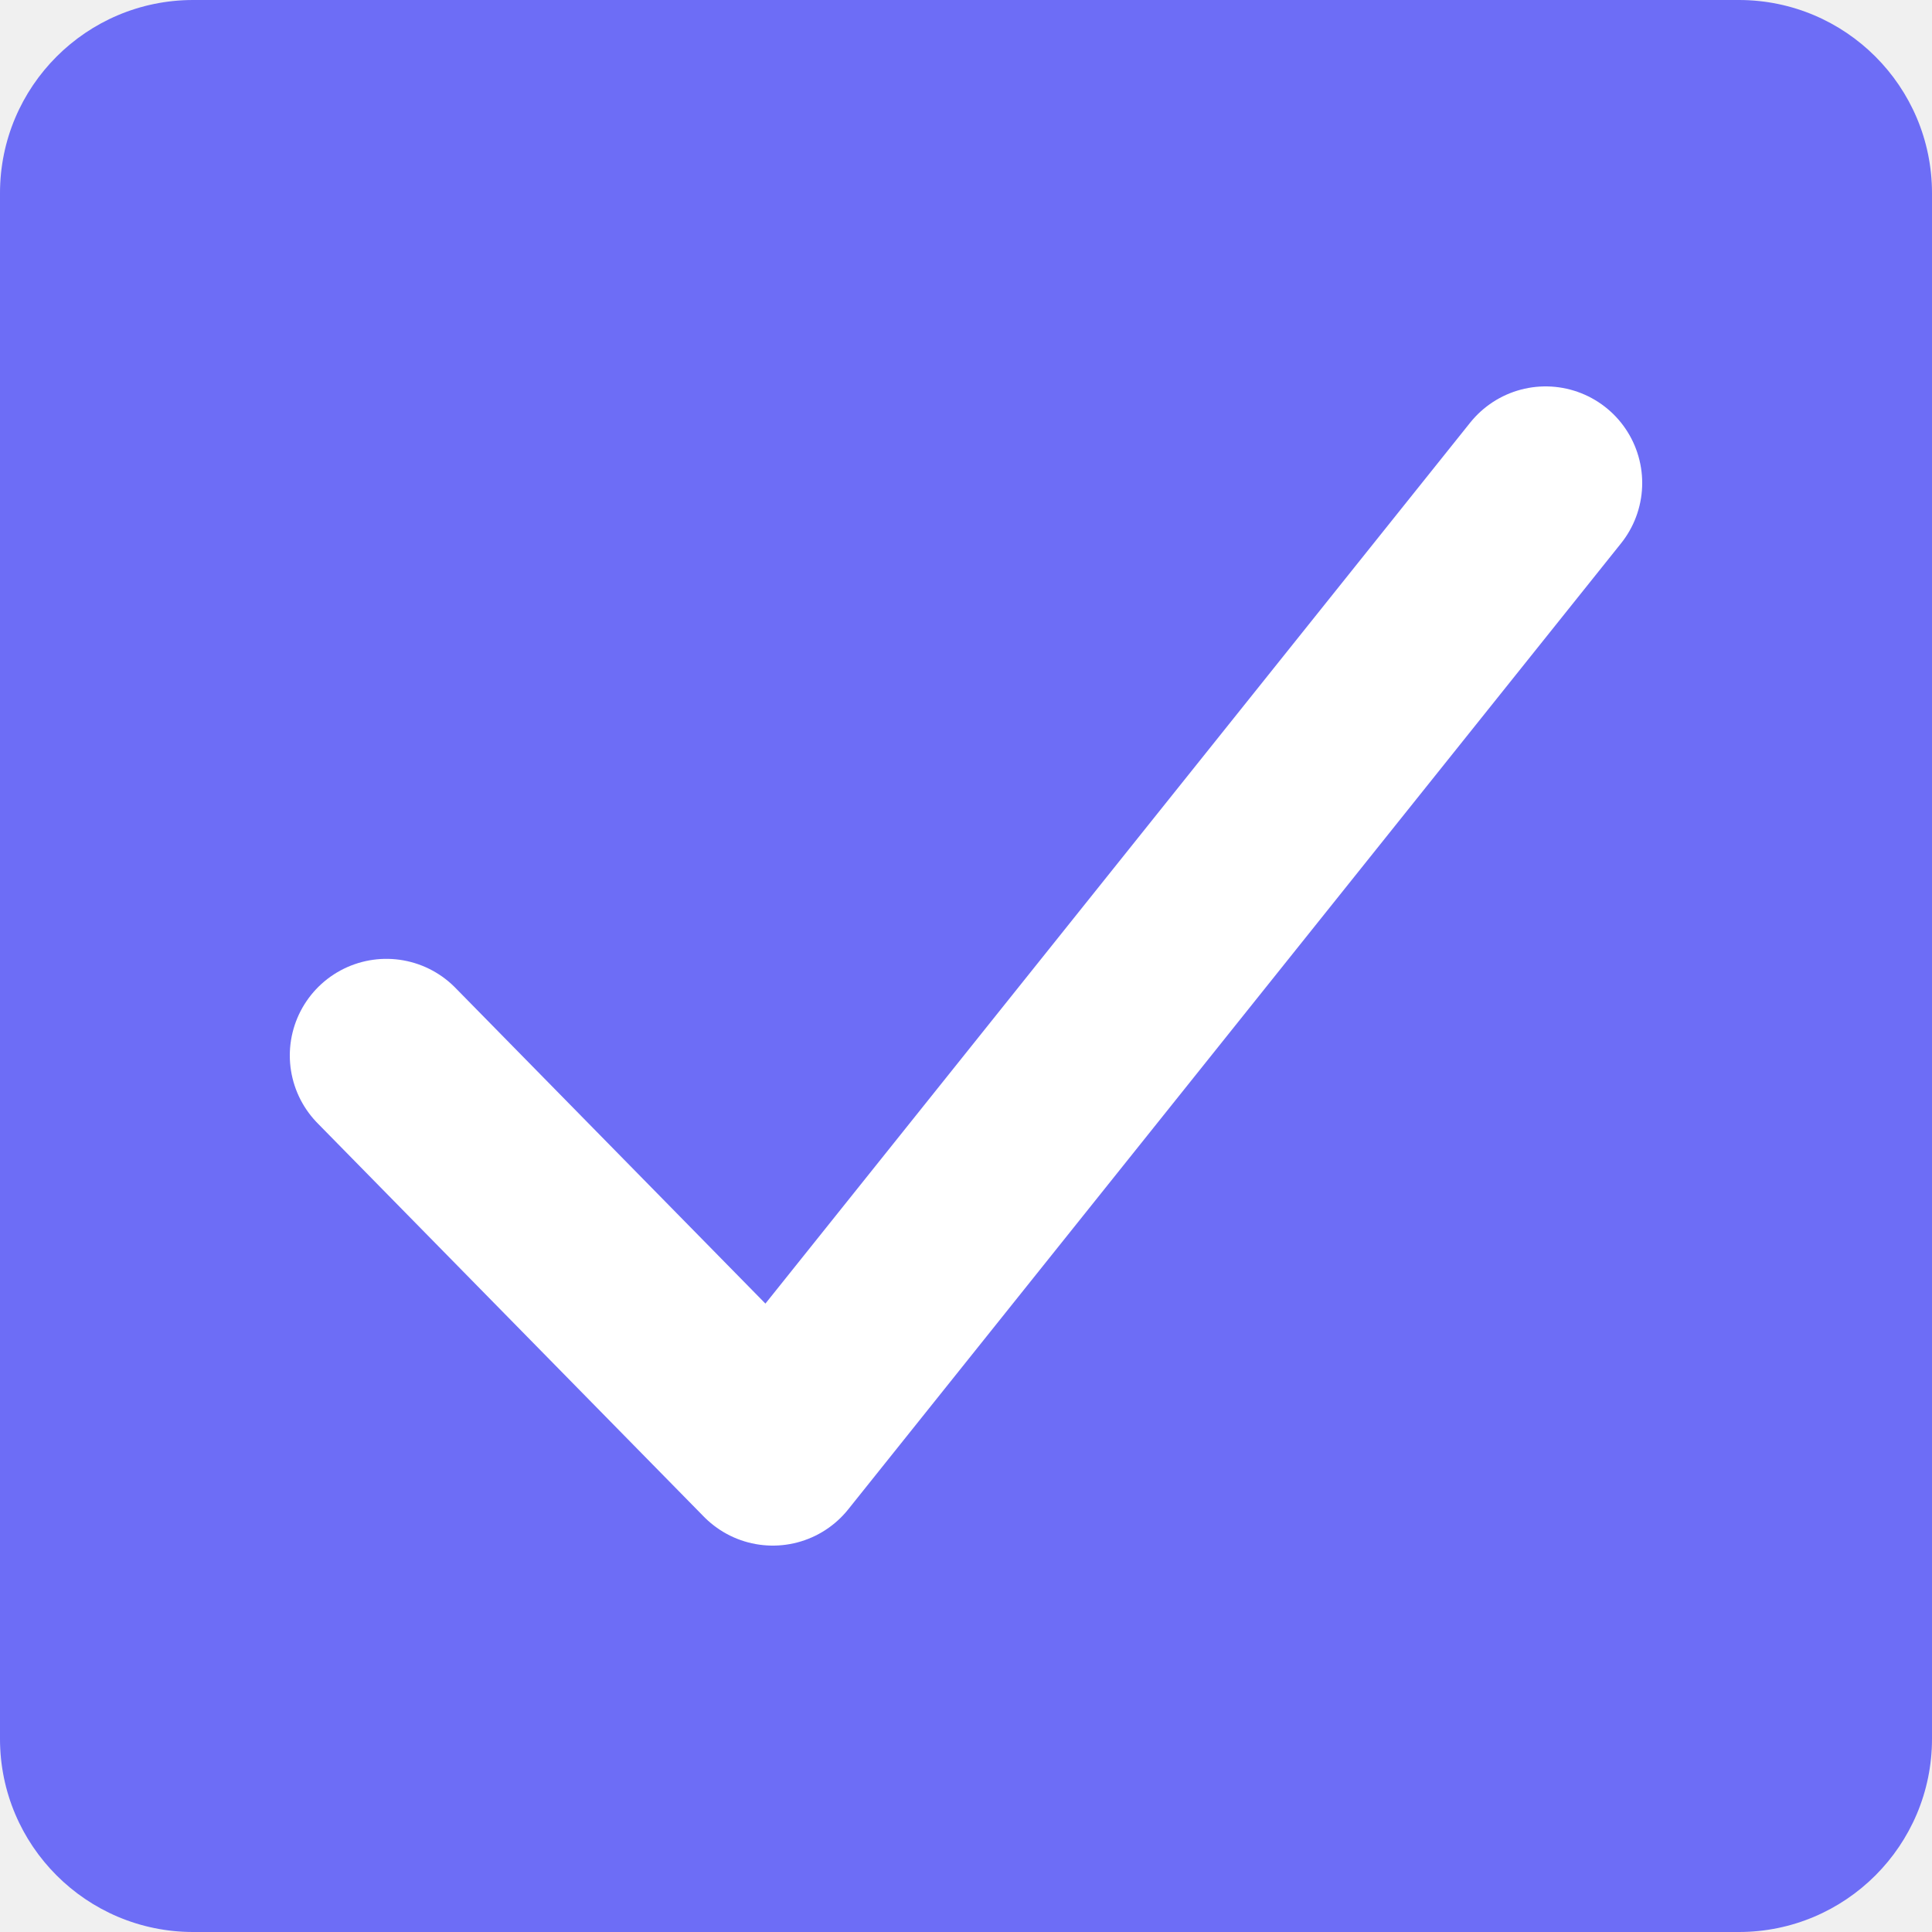
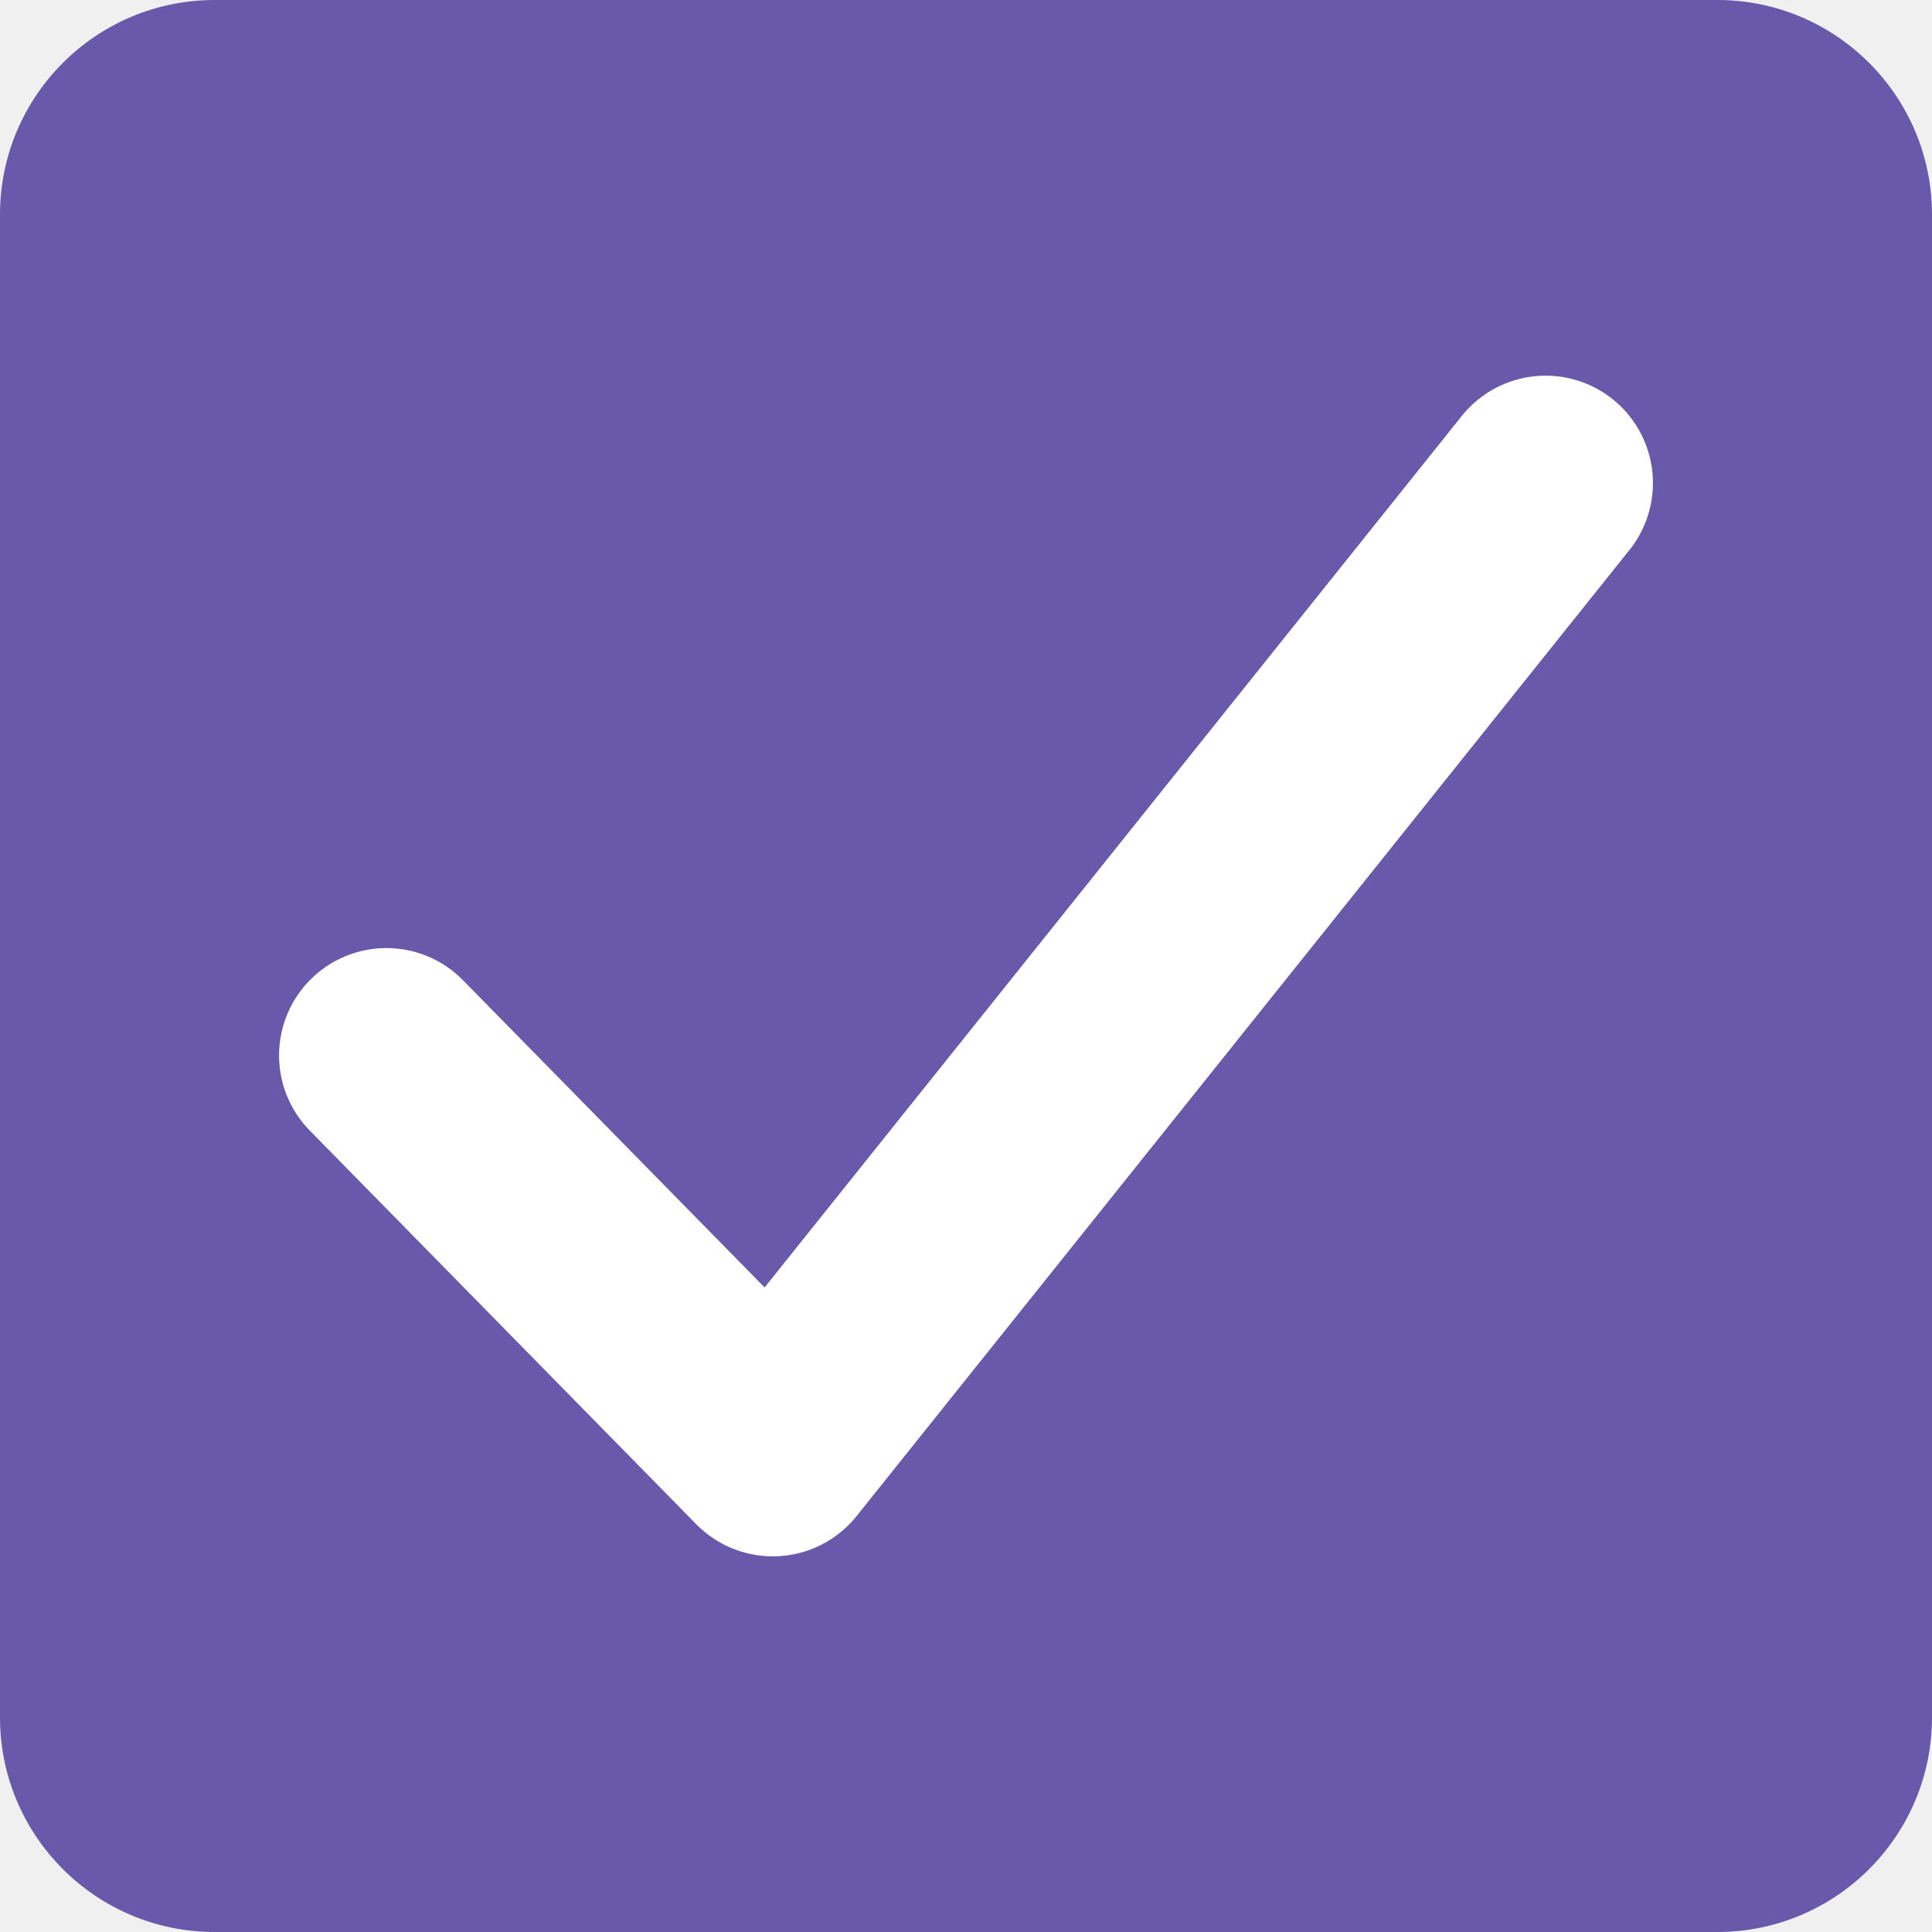
- <svg xmlns="http://www.w3.org/2000/svg" width="20" height="20" viewBox="0 0 20 20" fill="none">
-   <rect width="20" height="20" rx="2" fill="#6D6DF6" />
-   <path d="M4 10.926L8 15L16 5" stroke="white" stroke-width="2" stroke-linecap="round" stroke-linejoin="round" />
+ <svg xmlns="http://www.w3.org/2000/svg" width="18" height="18" viewBox="0 0 18 18" fill="none">
+   <rect width="18" height="18" rx="2" fill="#6959AB" />
+   <path d="M3.6 9.833L7.2 13.5L14.4 4.5" stroke="white" stroke-width="2" stroke-linecap="round" stroke-linejoin="round" />
</svg>
